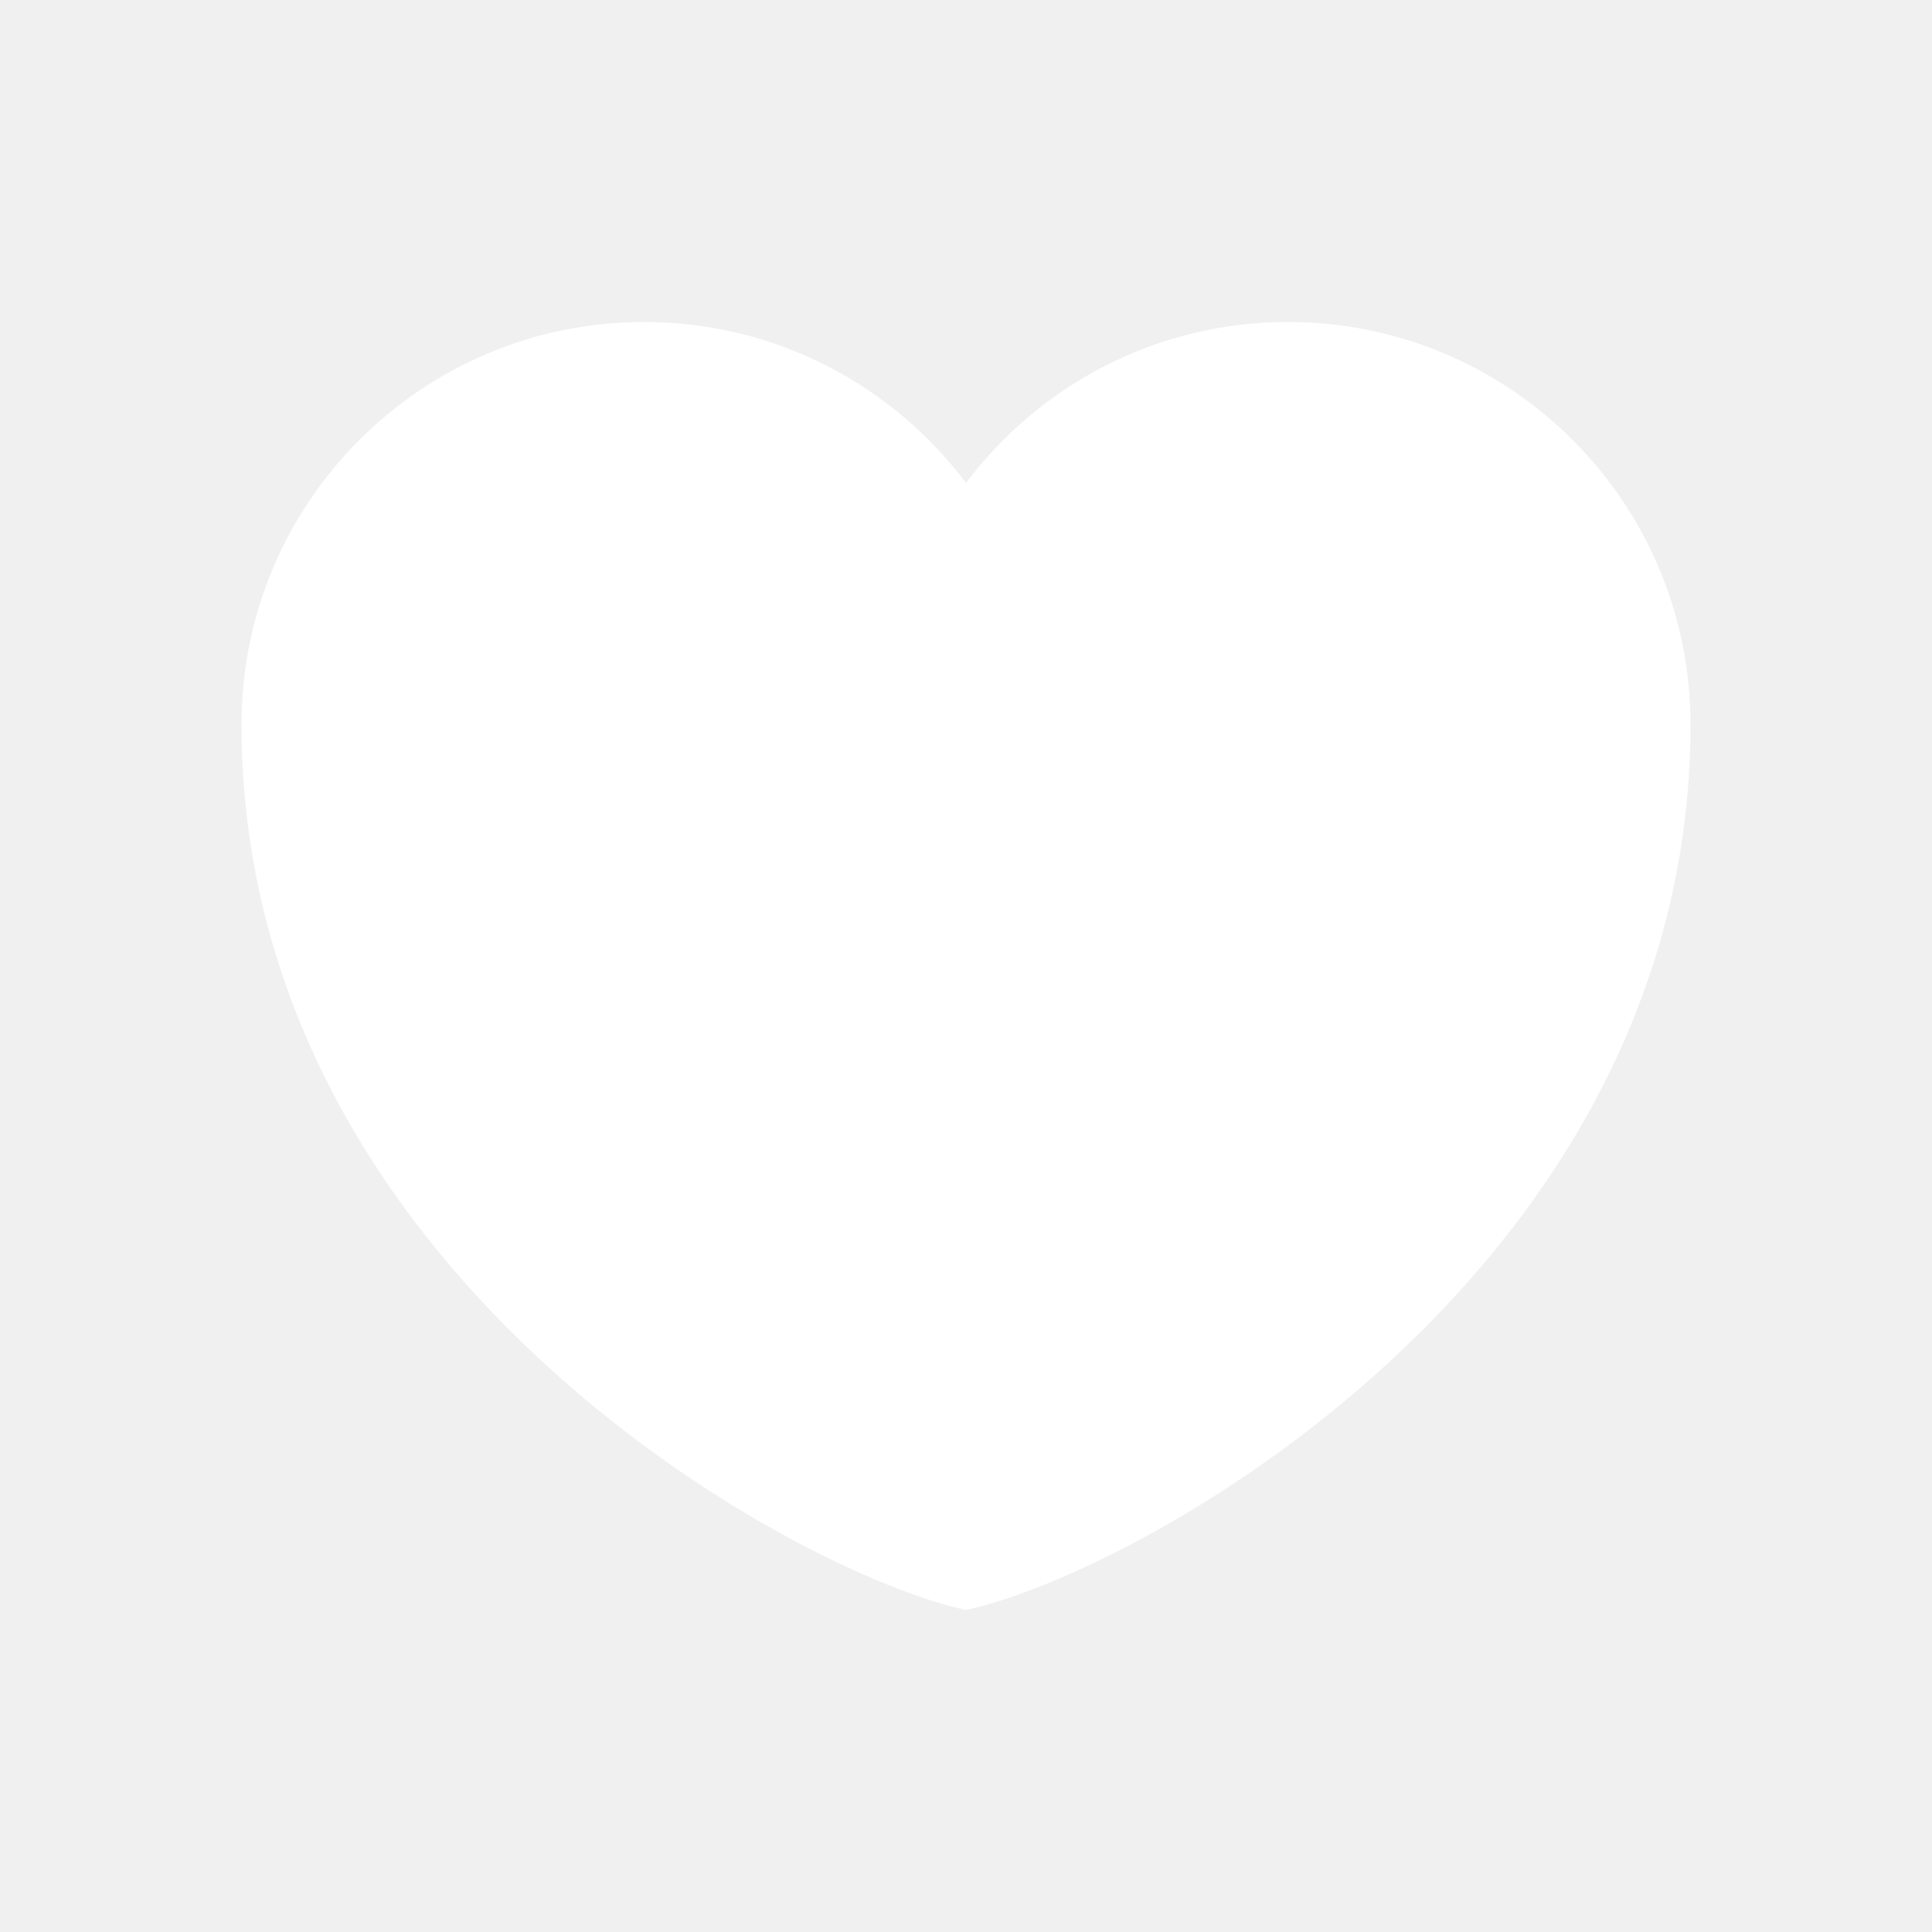
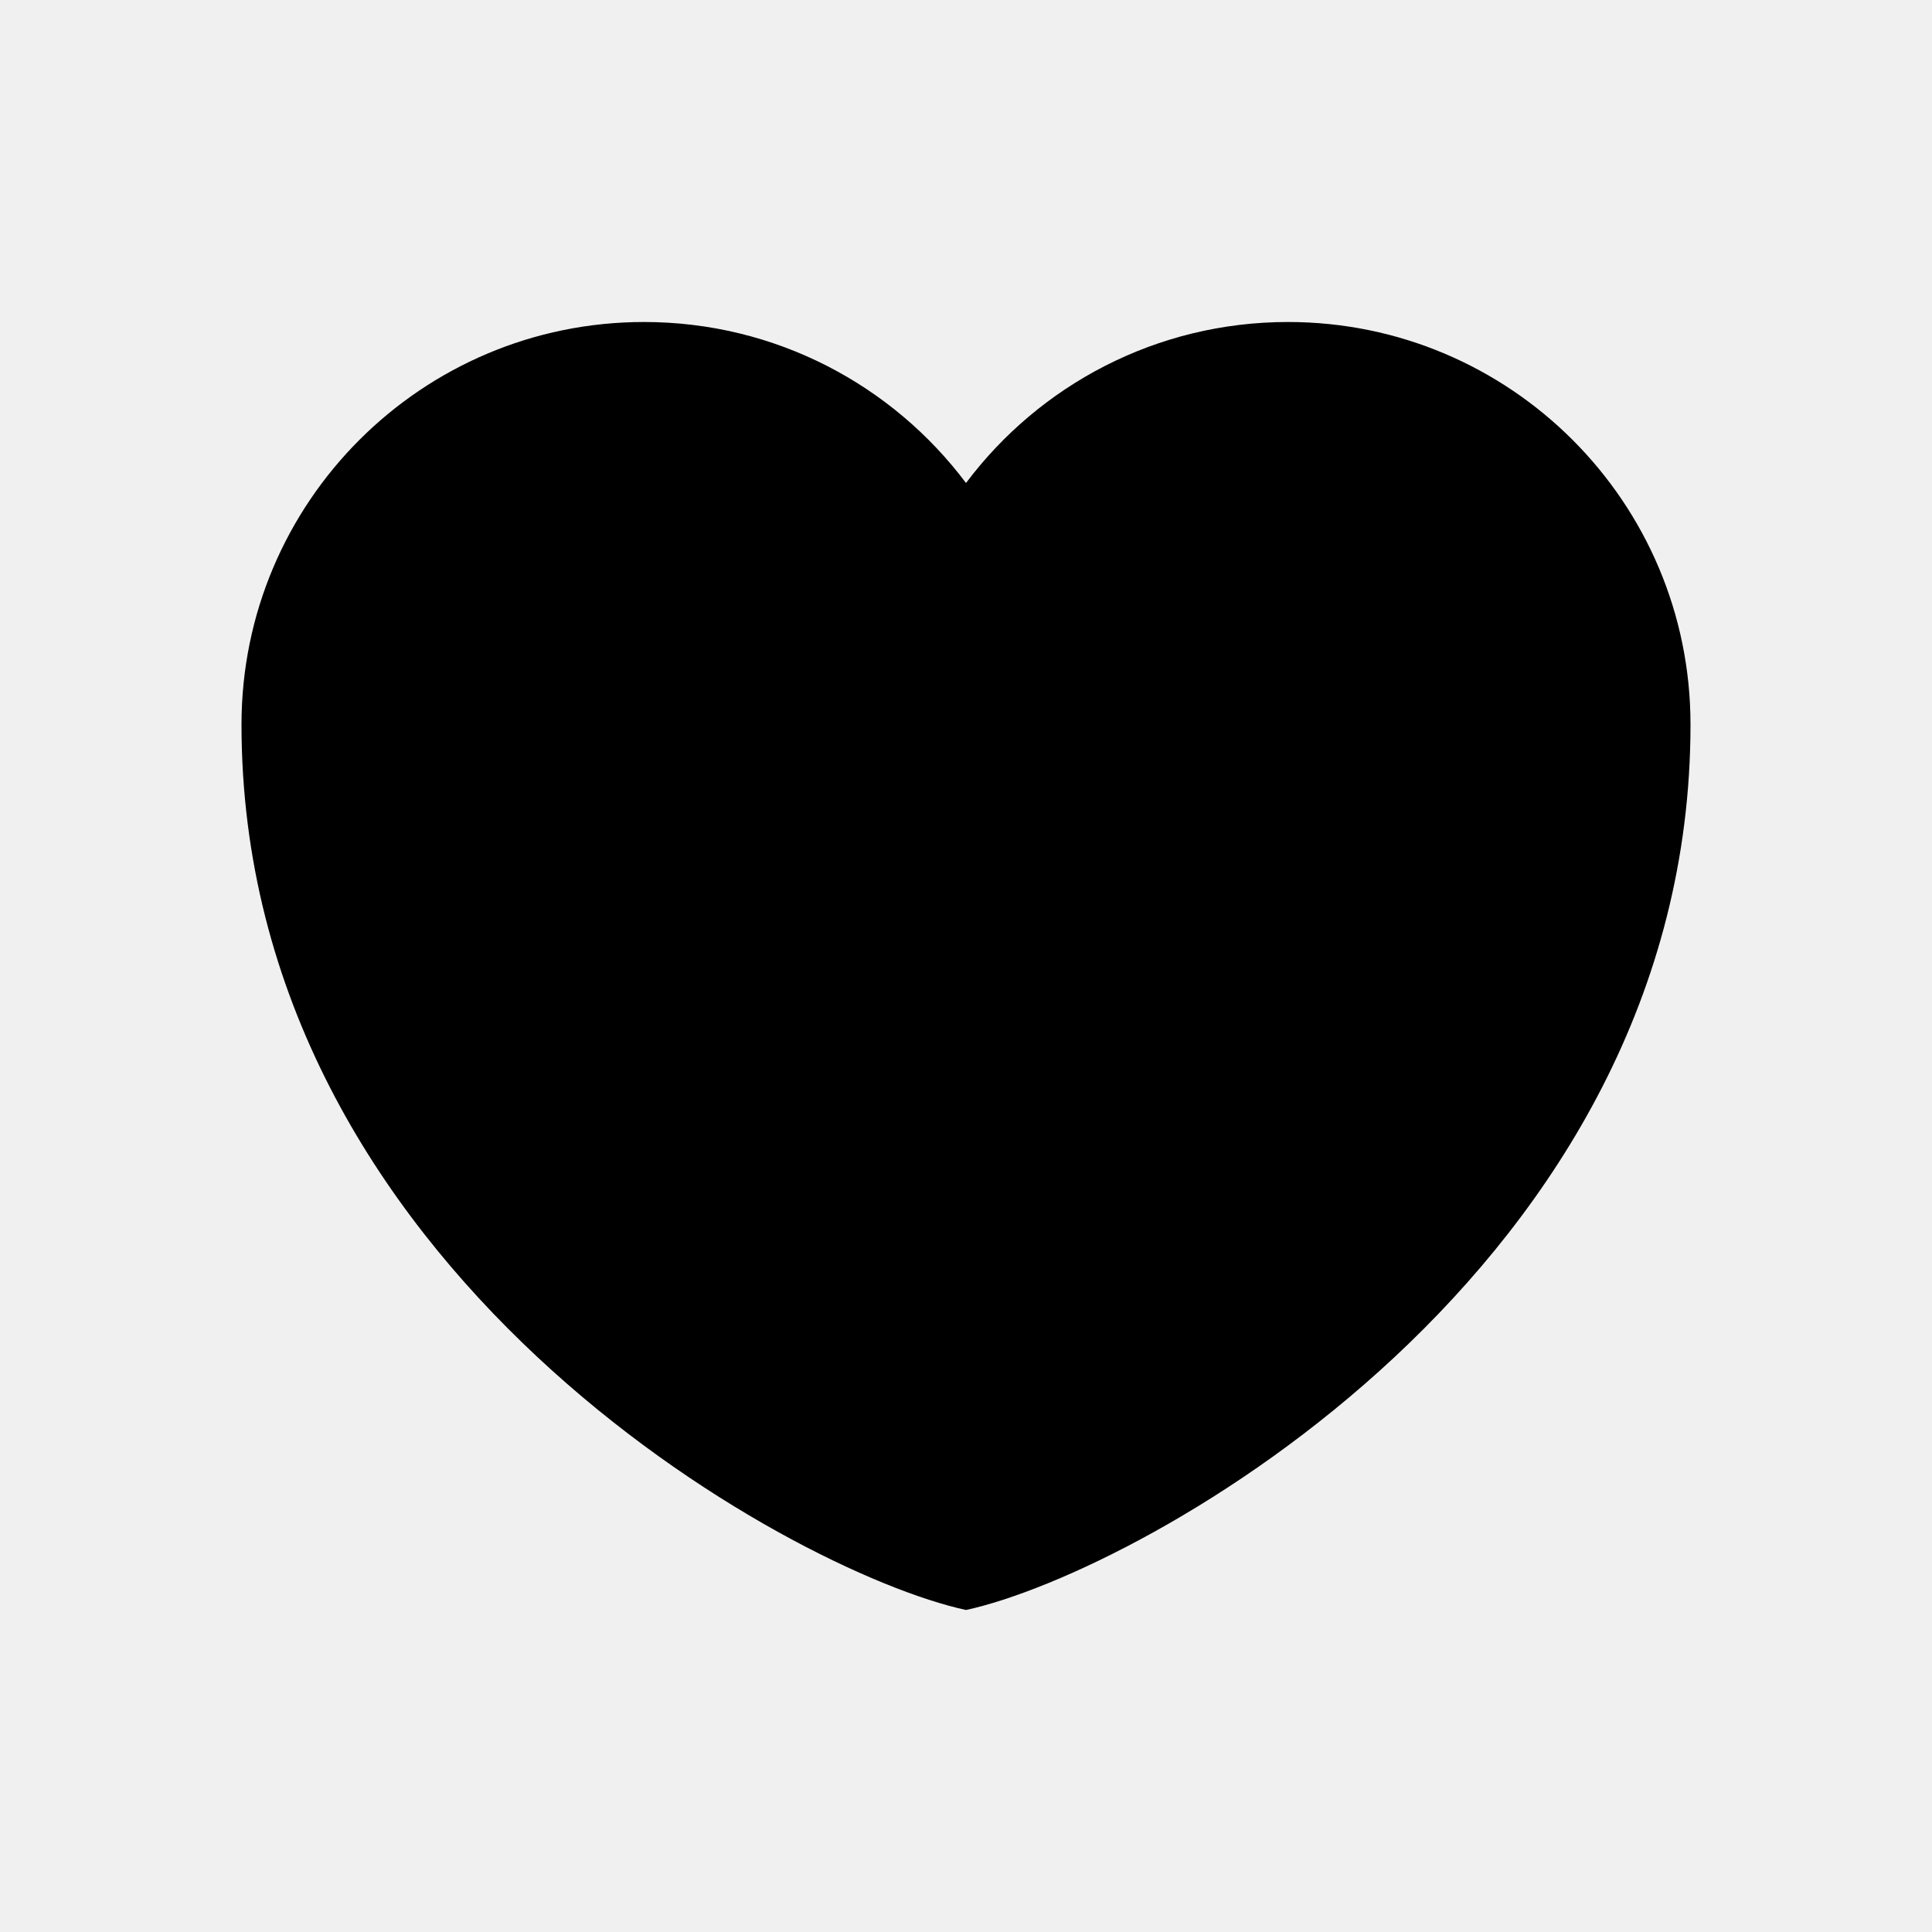
- <svg xmlns="http://www.w3.org/2000/svg" width="24" height="24" viewBox="0 0 24 24" fill="none">
-   <path fill-rule="evenodd" clip-rule="evenodd" d="M12 20C9.795 19.521 3 15.76 3 9C3 6.239 5.239 4 8 4C9.636 4 11.088 4.785 12 6C12.912 4.785 14.364 4 16 4C18.761 4 21 6.239 21 9C21 15.76 14.205 19.521 12 20Z" fill="white" />
+ <svg xmlns="http://www.w3.org/2000/svg" width="24" height="24" viewBox="0 0 24 24" fill="none" version="1.1" id="svg948">
+   <defs id="defs952" />
+   <path fill-rule="evenodd" clip-rule="evenodd" d="M12 20C9.795 19.521 3 15.76 3 9C3 6.239 5.239 4 8 4C9.636 4 11.088 4.785 12 6C12.912 4.785 14.364 4 16 4C18.761 4 21 6.239 21 9C21 15.76 14.205 19.521 12 20Z" fill="white" id="path946" style="fill:#000000;fill-opacity:1" />
</svg>
